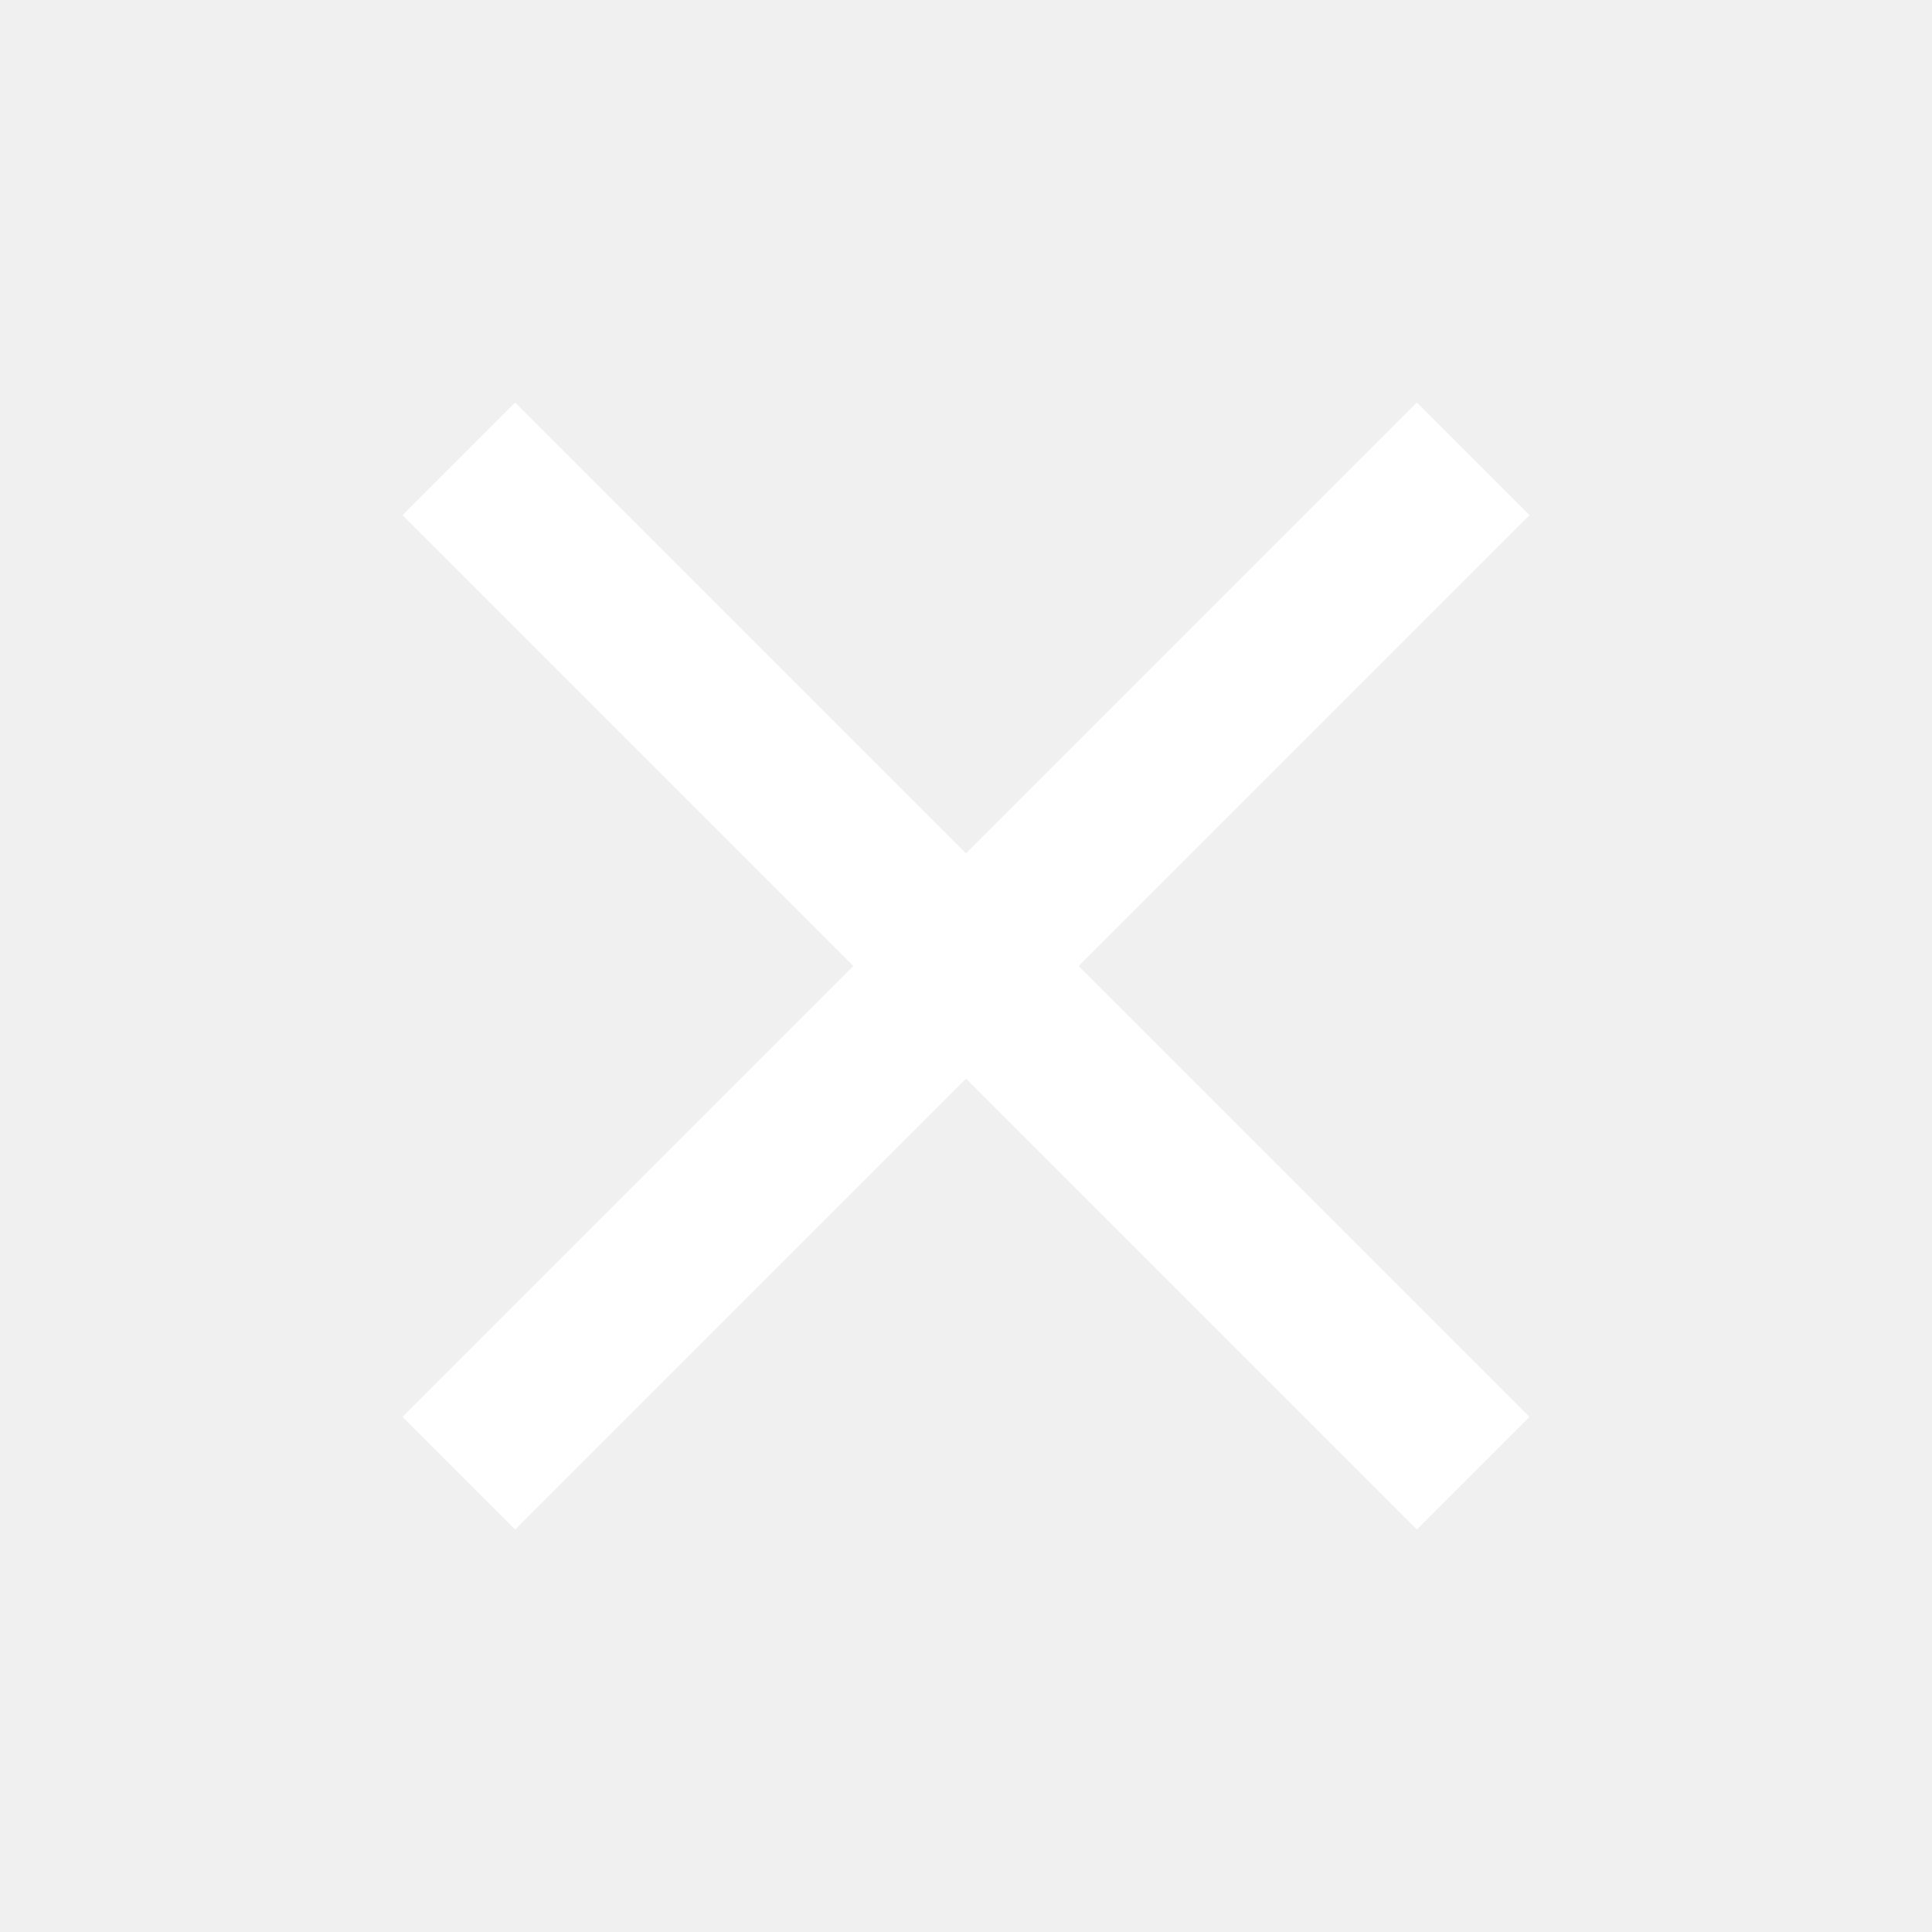
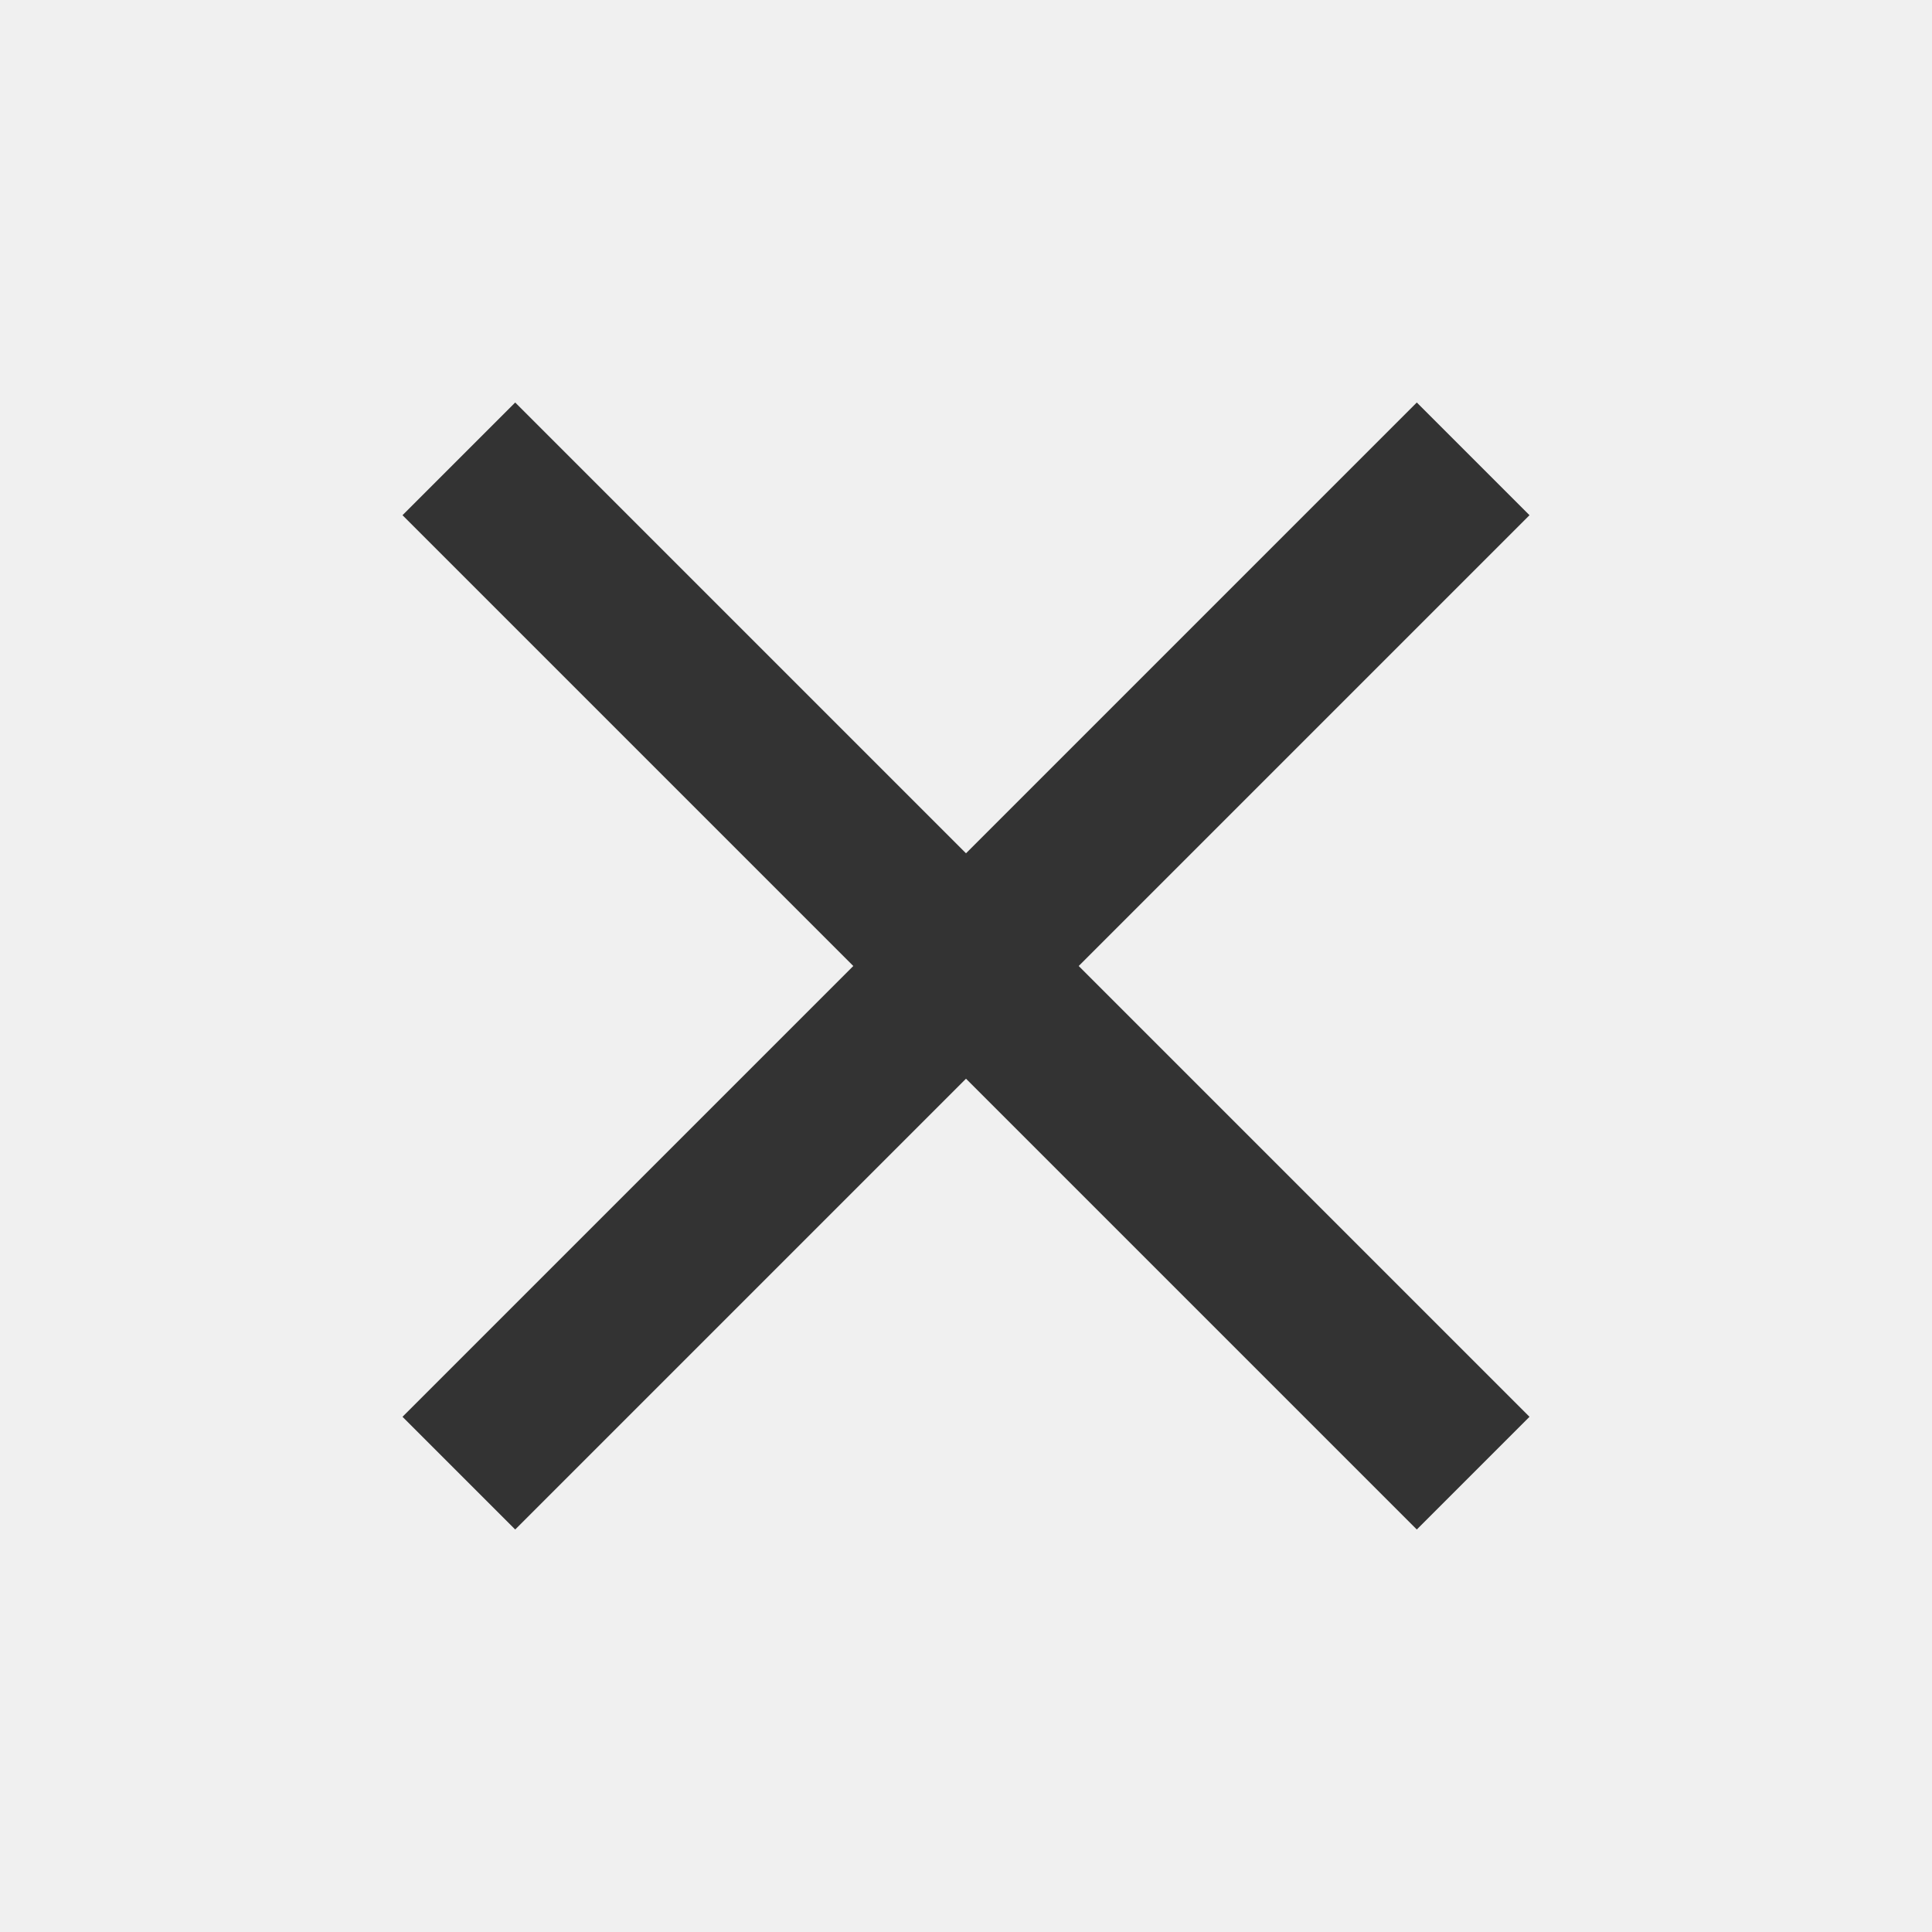
<svg xmlns="http://www.w3.org/2000/svg" height="24" viewBox="0 -960 960 960" width="24">
-   <path d="m256-200-56-56 224-224-224-224 56-56 224 224 224-224 56 56-224 224 224 224-56 56-224-224-224 224Z" fill="#ffffff" />
+   <path d="m256-200-56-56 224-224-224-224 56-56 224 224 224-224 56 56-224 224 224 224-56 56-224-224-224 224Z" fill="#333333" />
</svg>
